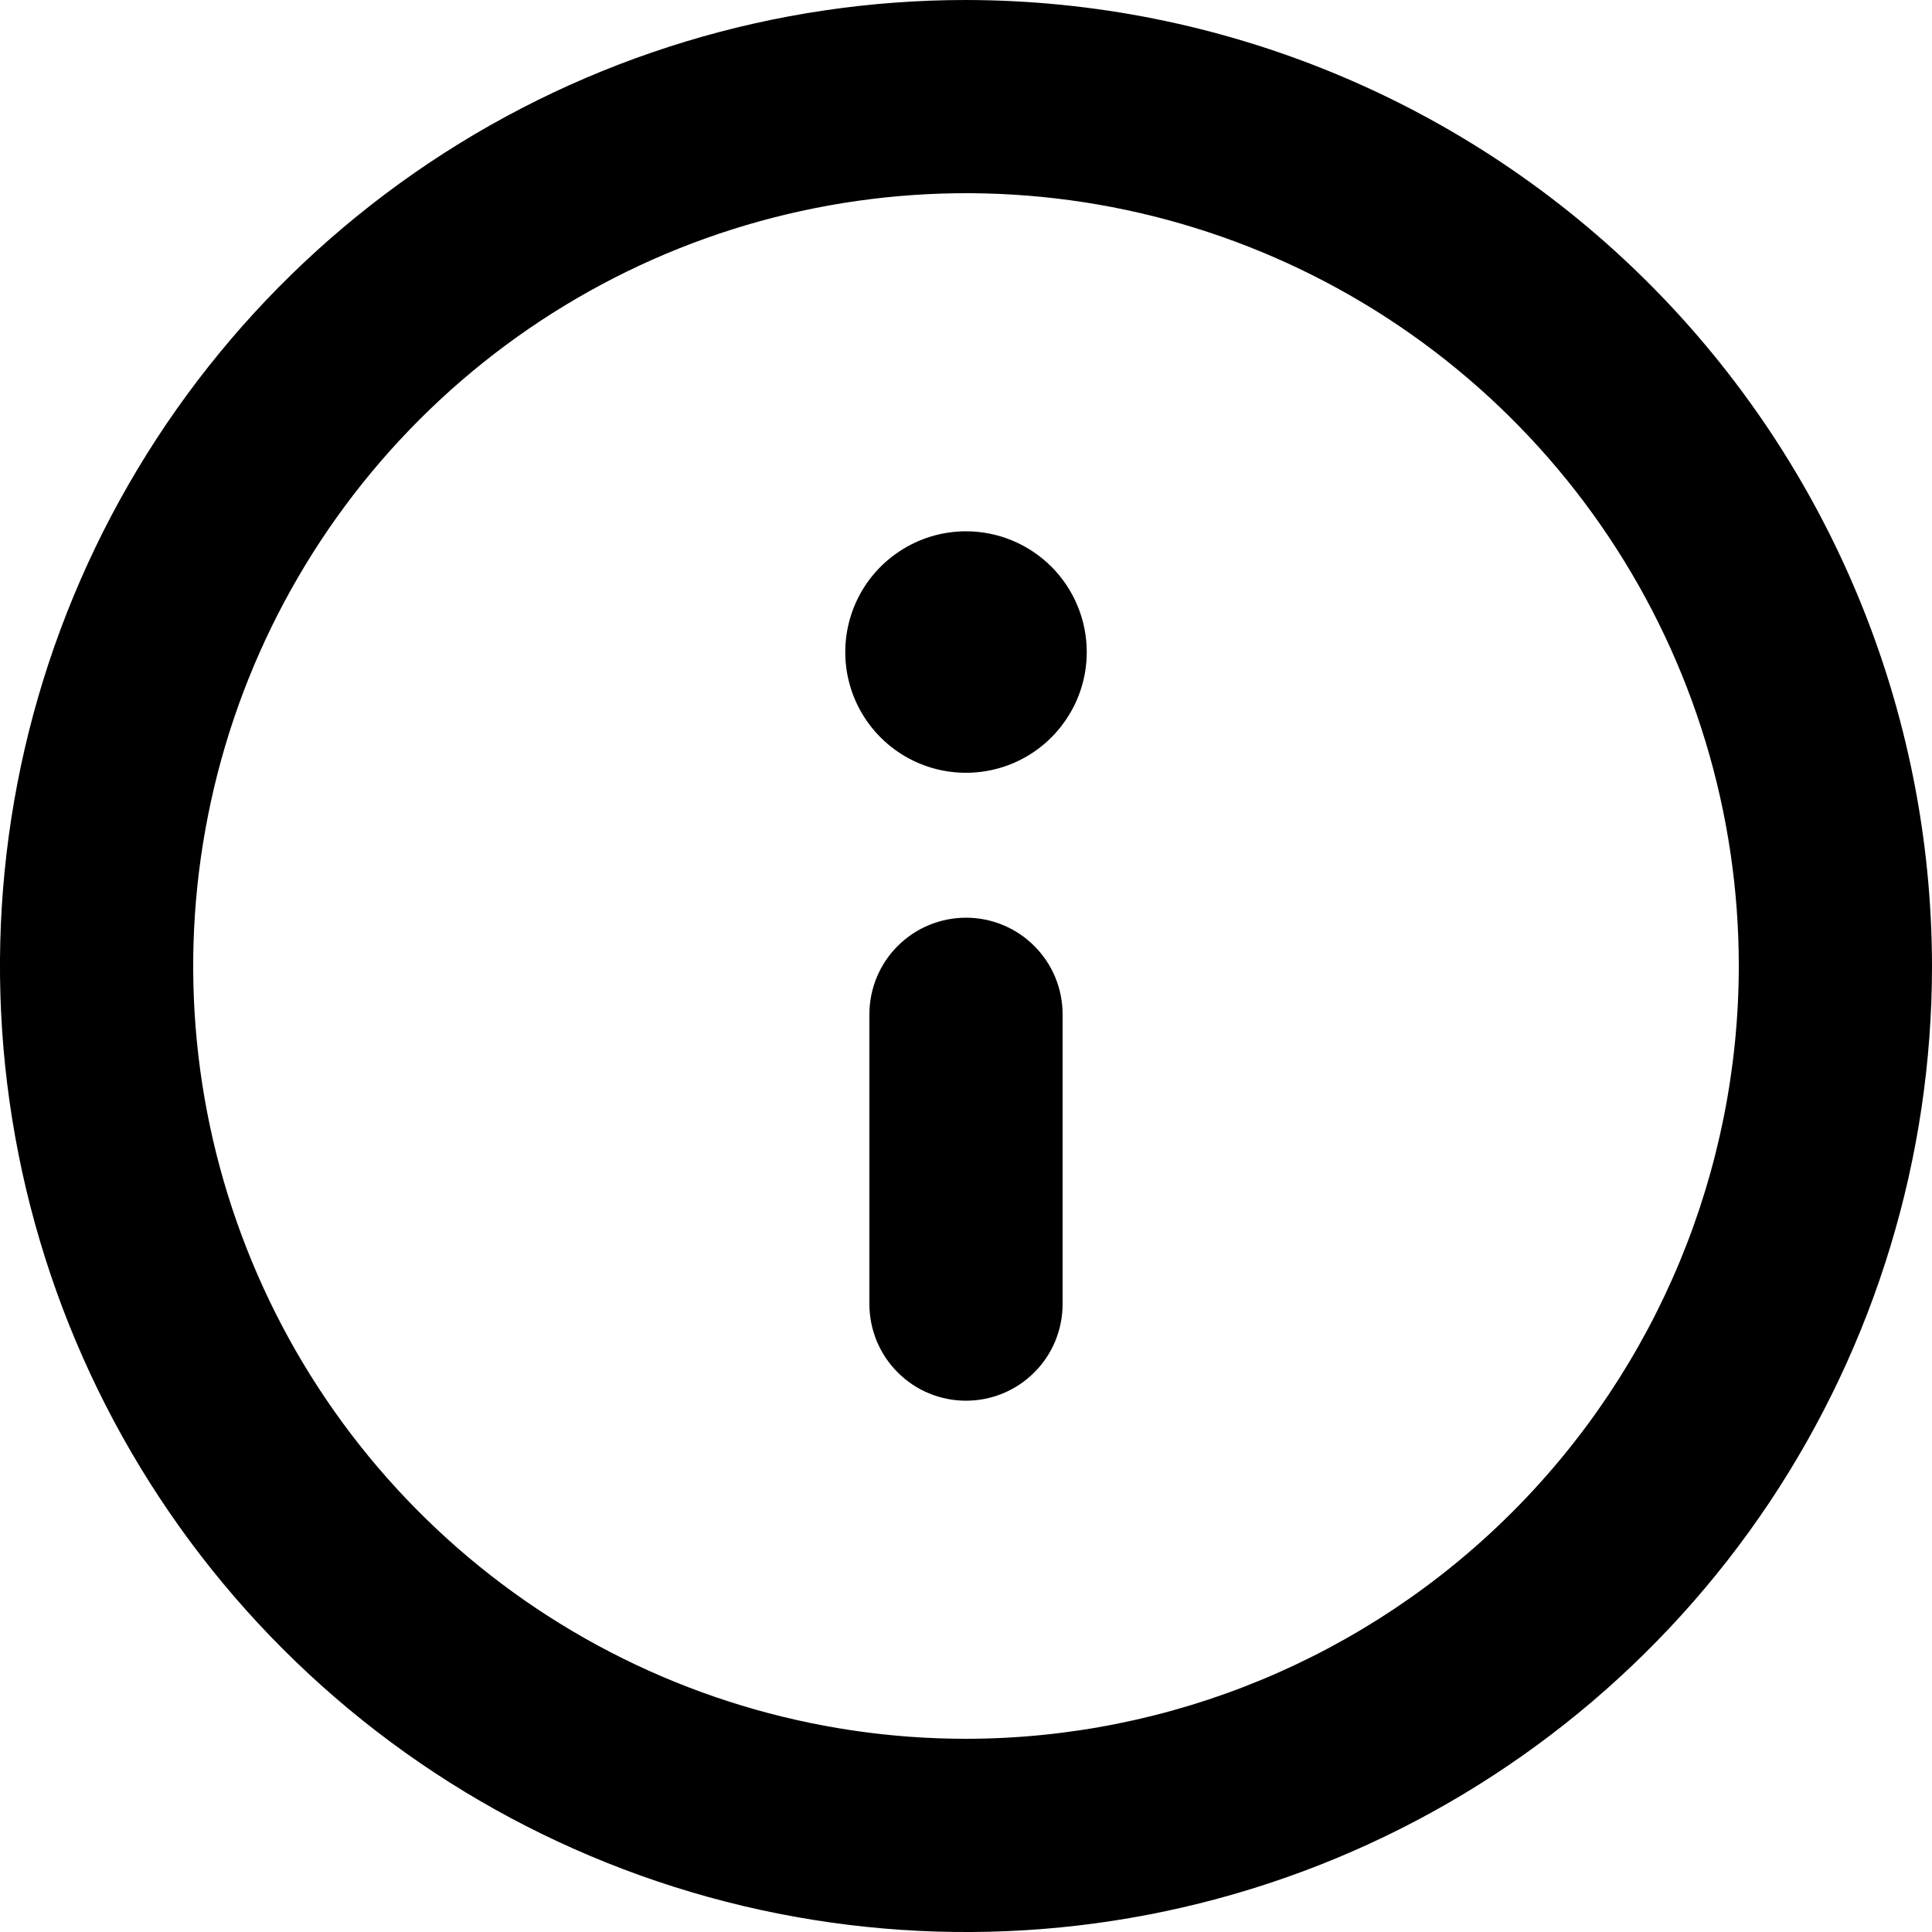
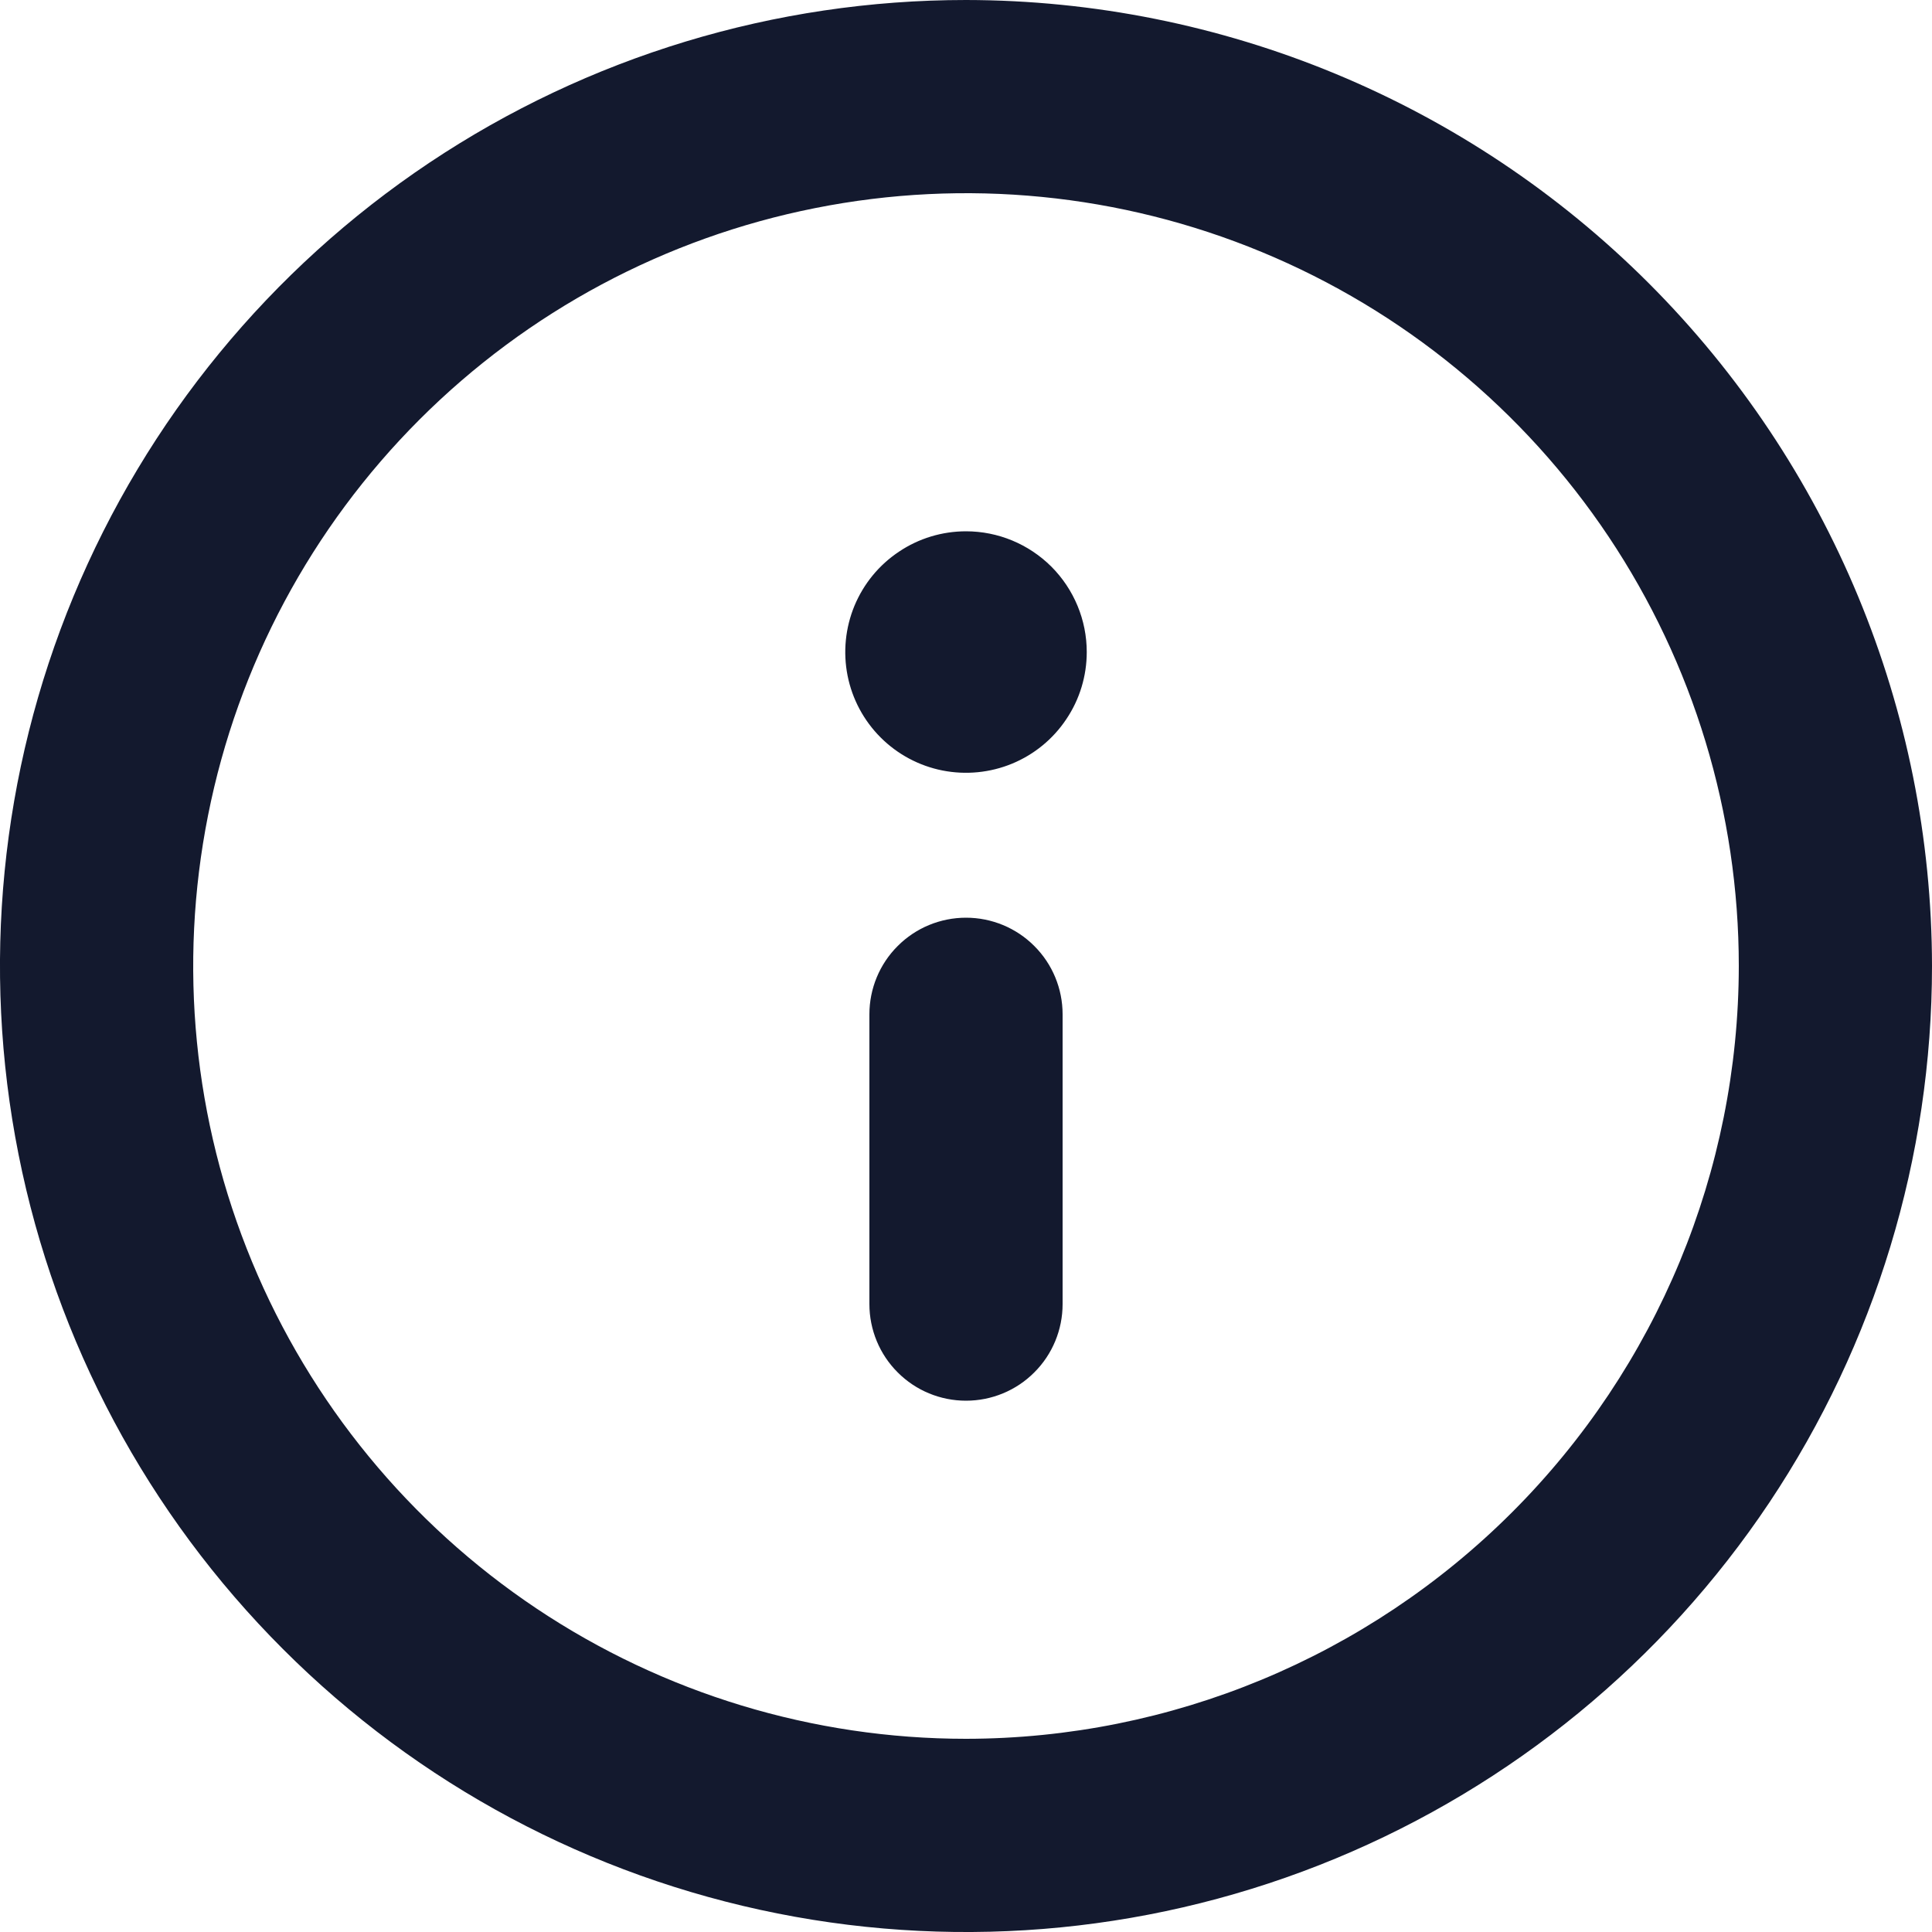
<svg xmlns="http://www.w3.org/2000/svg" width="20" height="20" viewBox="0 0 20 20" fill="none">
-   <path d="M10 0C8.022 0 6.089 0.586 4.444 1.685C2.8 2.784 1.518 4.346 0.761 6.173C0.004 8 -0.194 10.011 0.192 11.951C0.578 13.891 1.53 15.672 2.929 17.071C4.327 18.47 6.109 19.422 8.049 19.808C9.989 20.194 12 19.996 13.827 19.239C15.654 18.482 17.216 17.2 18.315 15.556C19.413 13.911 20 11.978 20 10C19.997 7.349 18.942 4.807 17.068 2.932C15.193 1.057 12.651 0.003 10 0ZM10 18C8.418 18 6.871 17.531 5.555 16.652C4.24 15.773 3.214 14.523 2.609 13.062C2.003 11.6 1.845 9.991 2.154 8.439C2.462 6.887 3.224 5.462 4.343 4.343C5.462 3.224 6.887 2.462 8.439 2.154C9.991 1.845 11.6 2.003 13.062 2.609C14.523 3.214 15.773 4.24 16.652 5.555C17.531 6.871 18 8.418 18 10C17.998 12.121 17.154 14.154 15.654 15.654C14.154 17.154 12.121 17.998 10 18ZM10 9.5C9.735 9.5 9.48 9.605 9.293 9.793C9.105 9.98 9 10.235 9 10.5V13.5C9 13.765 9.105 14.02 9.293 14.207C9.48 14.395 9.735 14.5 10 14.5C10.265 14.5 10.52 14.395 10.707 14.207C10.895 14.02 11 13.765 11 13.5V10.5C11 10.235 10.895 9.98 10.707 9.793C10.52 9.605 10.265 9.5 10 9.5ZM10 5.5C9.753 5.5 9.511 5.573 9.306 5.711C9.1 5.848 8.94 6.043 8.845 6.272C8.751 6.5 8.726 6.751 8.774 6.994C8.822 7.236 8.941 7.459 9.116 7.634C9.291 7.809 9.514 7.928 9.756 7.976C9.999 8.024 10.25 7.999 10.478 7.905C10.707 7.81 10.902 7.65 11.039 7.444C11.177 7.239 11.25 6.997 11.25 6.75C11.25 6.418 11.118 6.101 10.884 5.866C10.649 5.632 10.332 5.5 10 5.5Z" fill="black" />
+   <path d="M10 0C8.022 0 6.089 0.586 4.444 1.685C2.8 2.784 1.518 4.346 0.761 6.173C0.004 8 -0.194 10.011 0.192 11.951C0.578 13.891 1.53 15.672 2.929 17.071C4.327 18.47 6.109 19.422 8.049 19.808C9.989 20.194 12 19.996 13.827 19.239C15.654 18.482 17.216 17.2 18.315 15.556C19.413 13.911 20 11.978 20 10C19.997 7.349 18.942 4.807 17.068 2.932C15.193 1.057 12.651 0.003 10 0ZM10 18C8.418 18 6.871 17.531 5.555 16.652C4.24 15.773 3.214 14.523 2.609 13.062C2.003 11.6 1.845 9.991 2.154 8.439C2.462 6.887 3.224 5.462 4.343 4.343C5.462 3.224 6.887 2.462 8.439 2.154C9.991 1.845 11.6 2.003 13.062 2.609C14.523 3.214 15.773 4.24 16.652 5.555C17.531 6.871 18 8.418 18 10C17.998 12.121 17.154 14.154 15.654 15.654C14.154 17.154 12.121 17.998 10 18ZM10 9.5C9.735 9.5 9.48 9.605 9.293 9.793C9.105 9.98 9 10.235 9 10.5V13.5C9 13.765 9.105 14.02 9.293 14.207C9.48 14.395 9.735 14.5 10 14.5C10.265 14.5 10.52 14.395 10.707 14.207C10.895 14.02 11 13.765 11 13.5V10.5C11 10.235 10.895 9.98 10.707 9.793C10.52 9.605 10.265 9.5 10 9.5ZM10 5.5C9.753 5.5 9.511 5.573 9.306 5.711C9.1 5.848 8.94 6.043 8.845 6.272C8.751 6.5 8.726 6.751 8.774 6.994C8.822 7.236 8.941 7.459 9.116 7.634C9.291 7.809 9.514 7.928 9.756 7.976C9.999 8.024 10.25 7.999 10.478 7.905C10.707 7.81 10.902 7.65 11.039 7.444C11.177 7.239 11.25 6.997 11.25 6.75C11.25 6.418 11.118 6.101 10.884 5.866C10.649 5.632 10.332 5.5 10 5.5Z" fill="#13192E" />
</svg>
